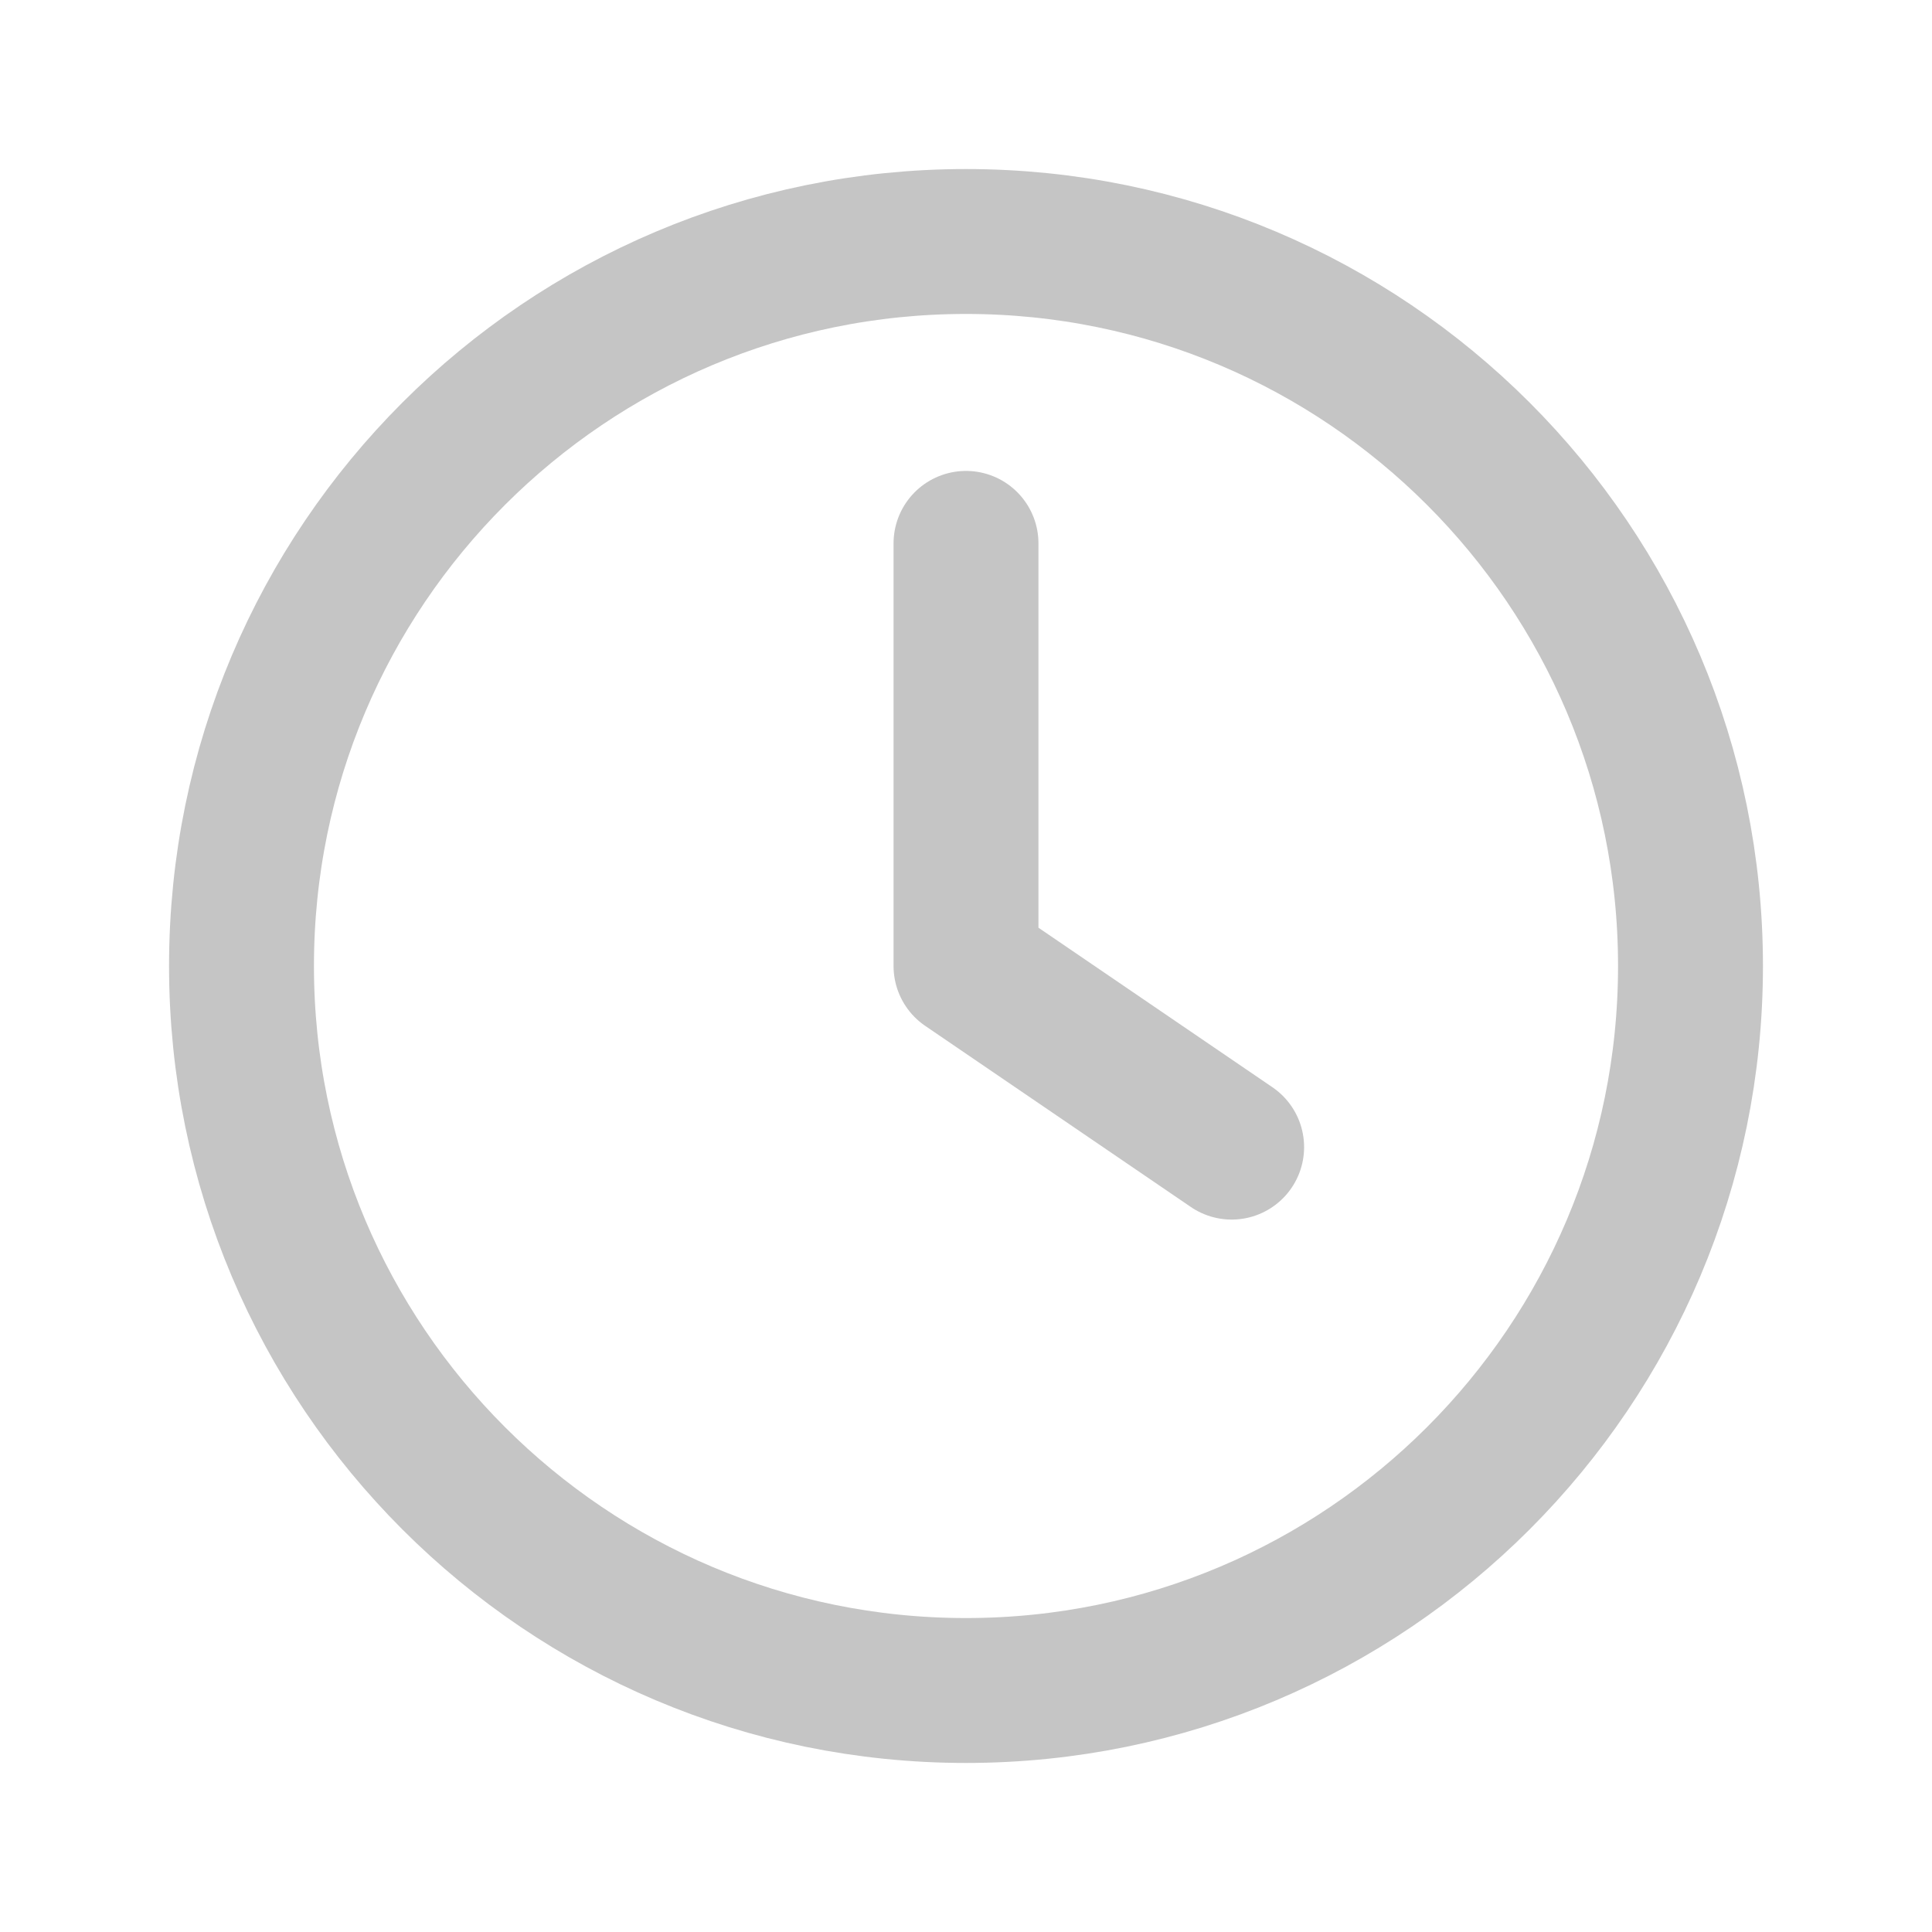
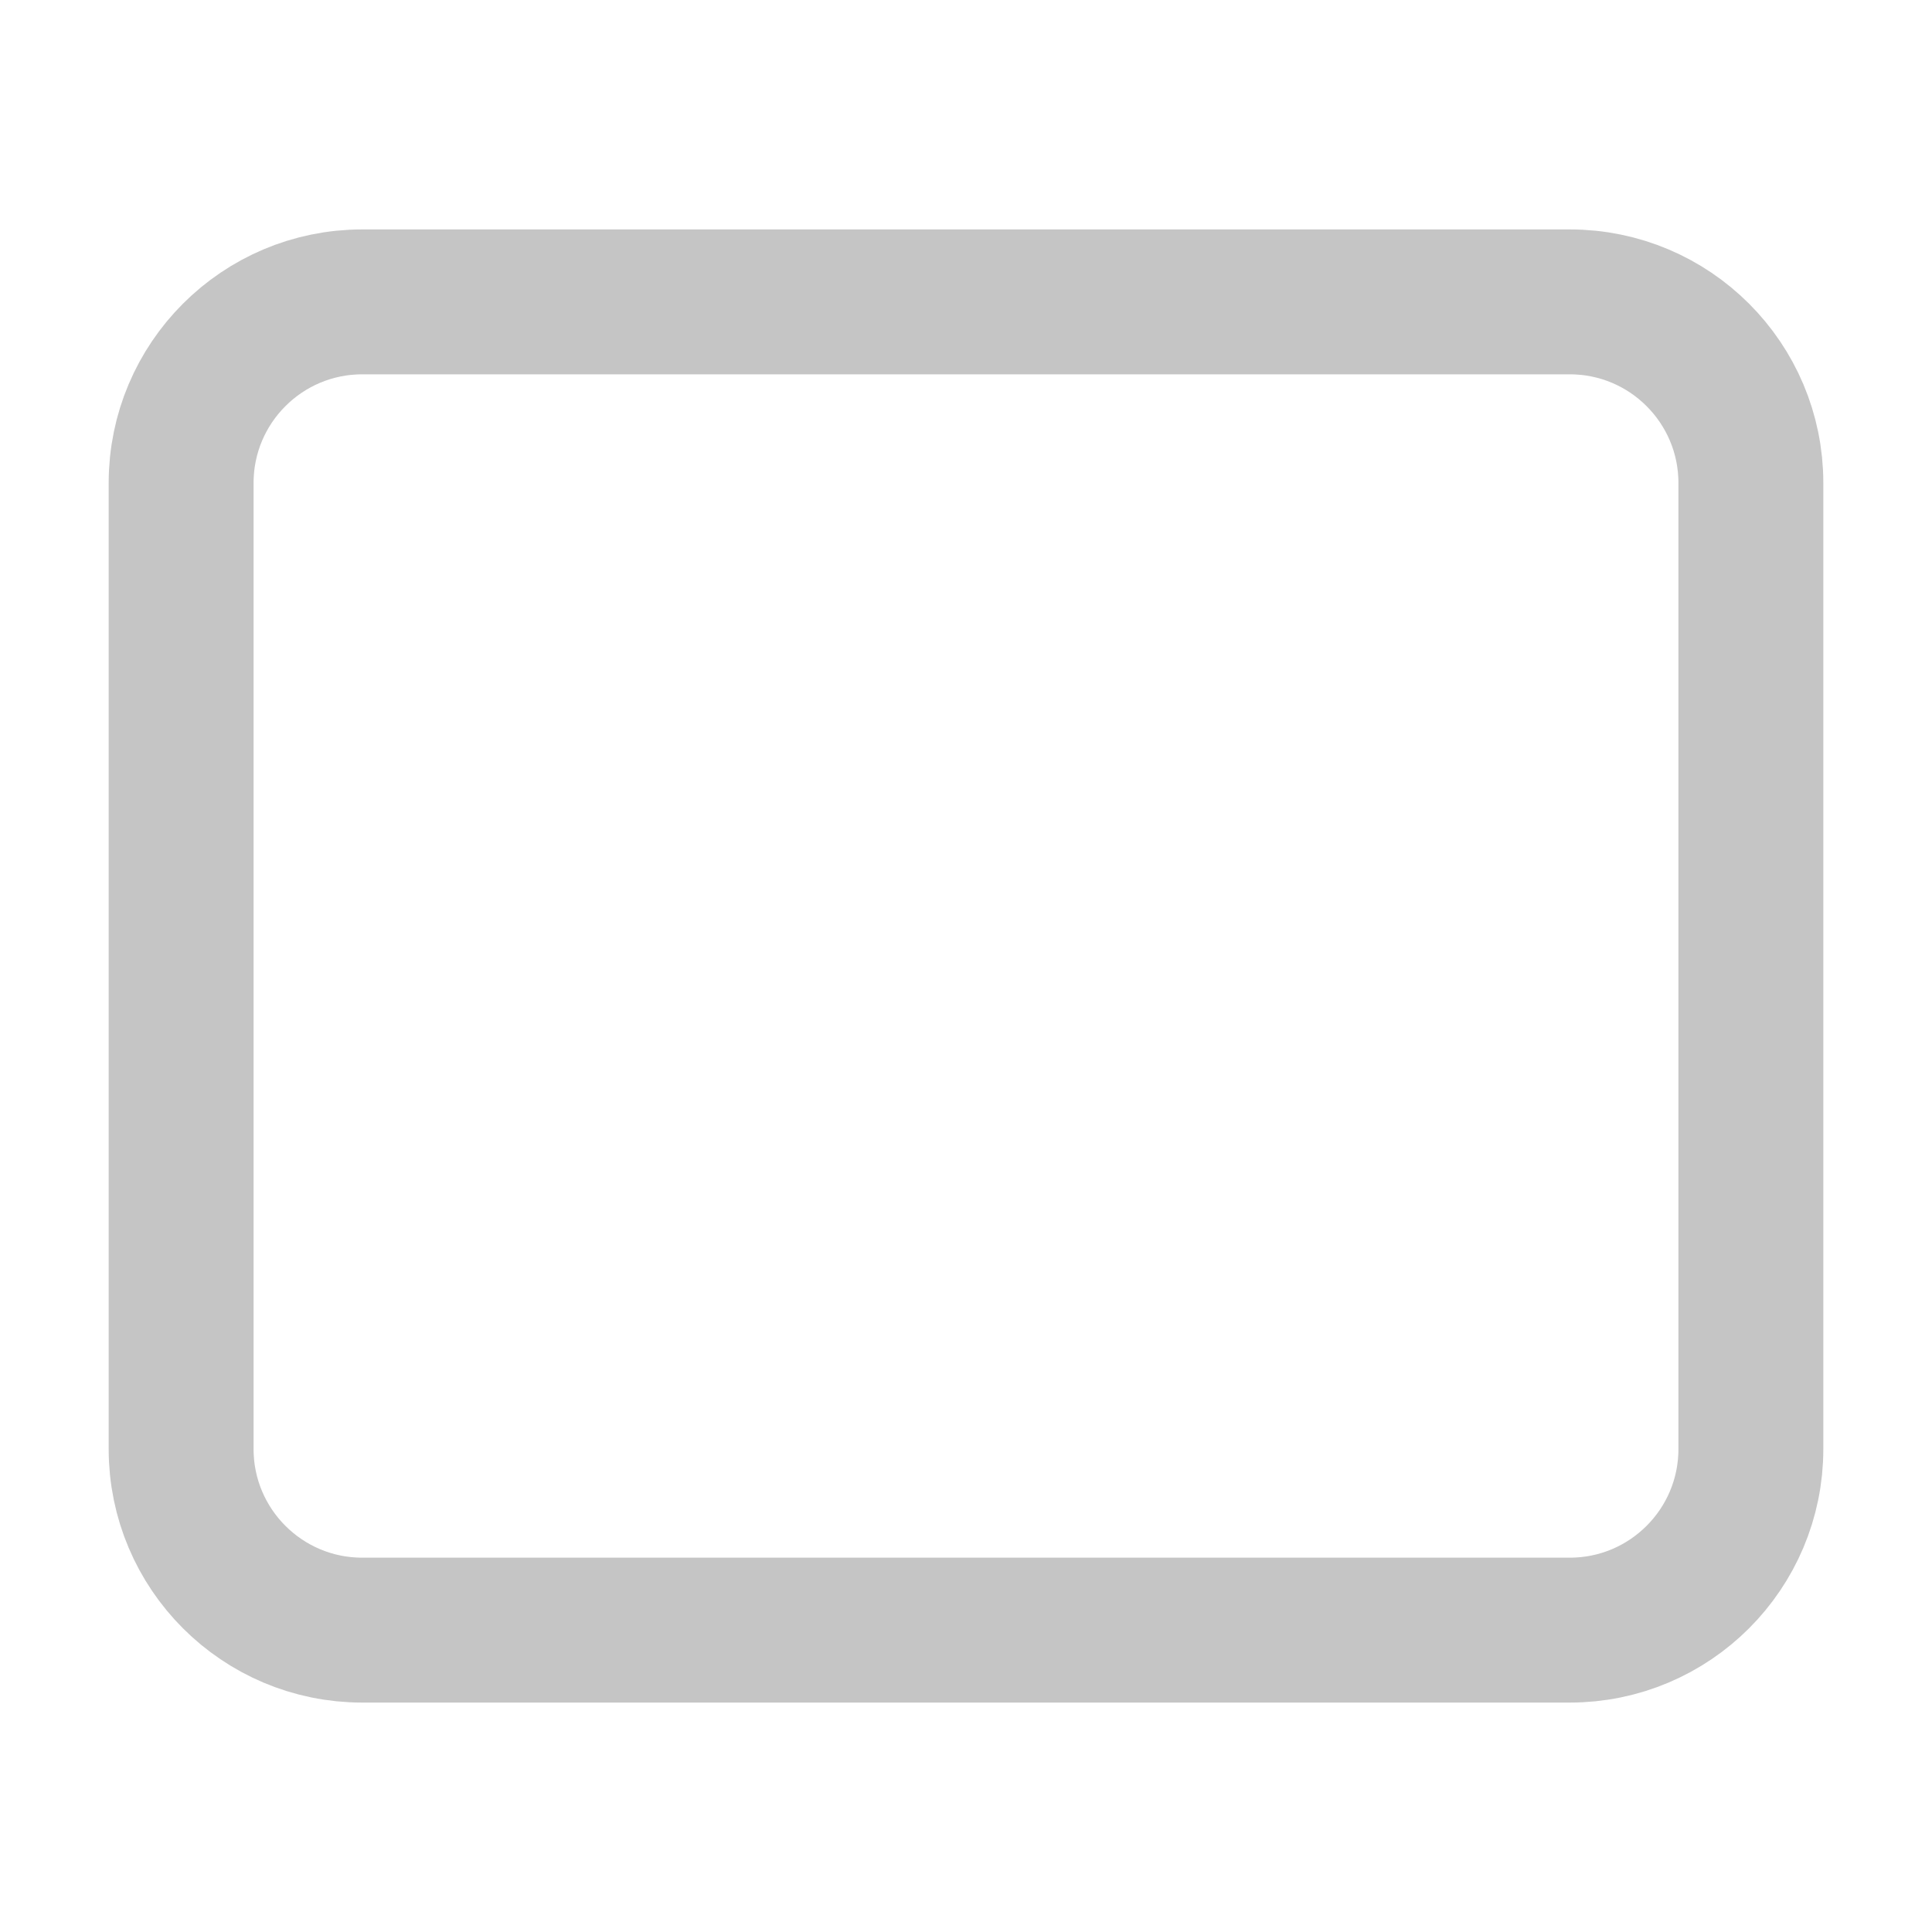
<svg xmlns="http://www.w3.org/2000/svg" width="16" height="16" viewBox="0 0 16 16" fill="none" stroke="#C5C5C5" stroke-width="1.2" stroke-linecap="round" stroke-linejoin="round">
-   <circle cx="8" cy="8" r="6" />
-   <path d="M8 4.5V8l2.2 1.5" />
+   <rect x="1.5" y="2.5" width="13" height="11" rx="1.5" />
</svg>
